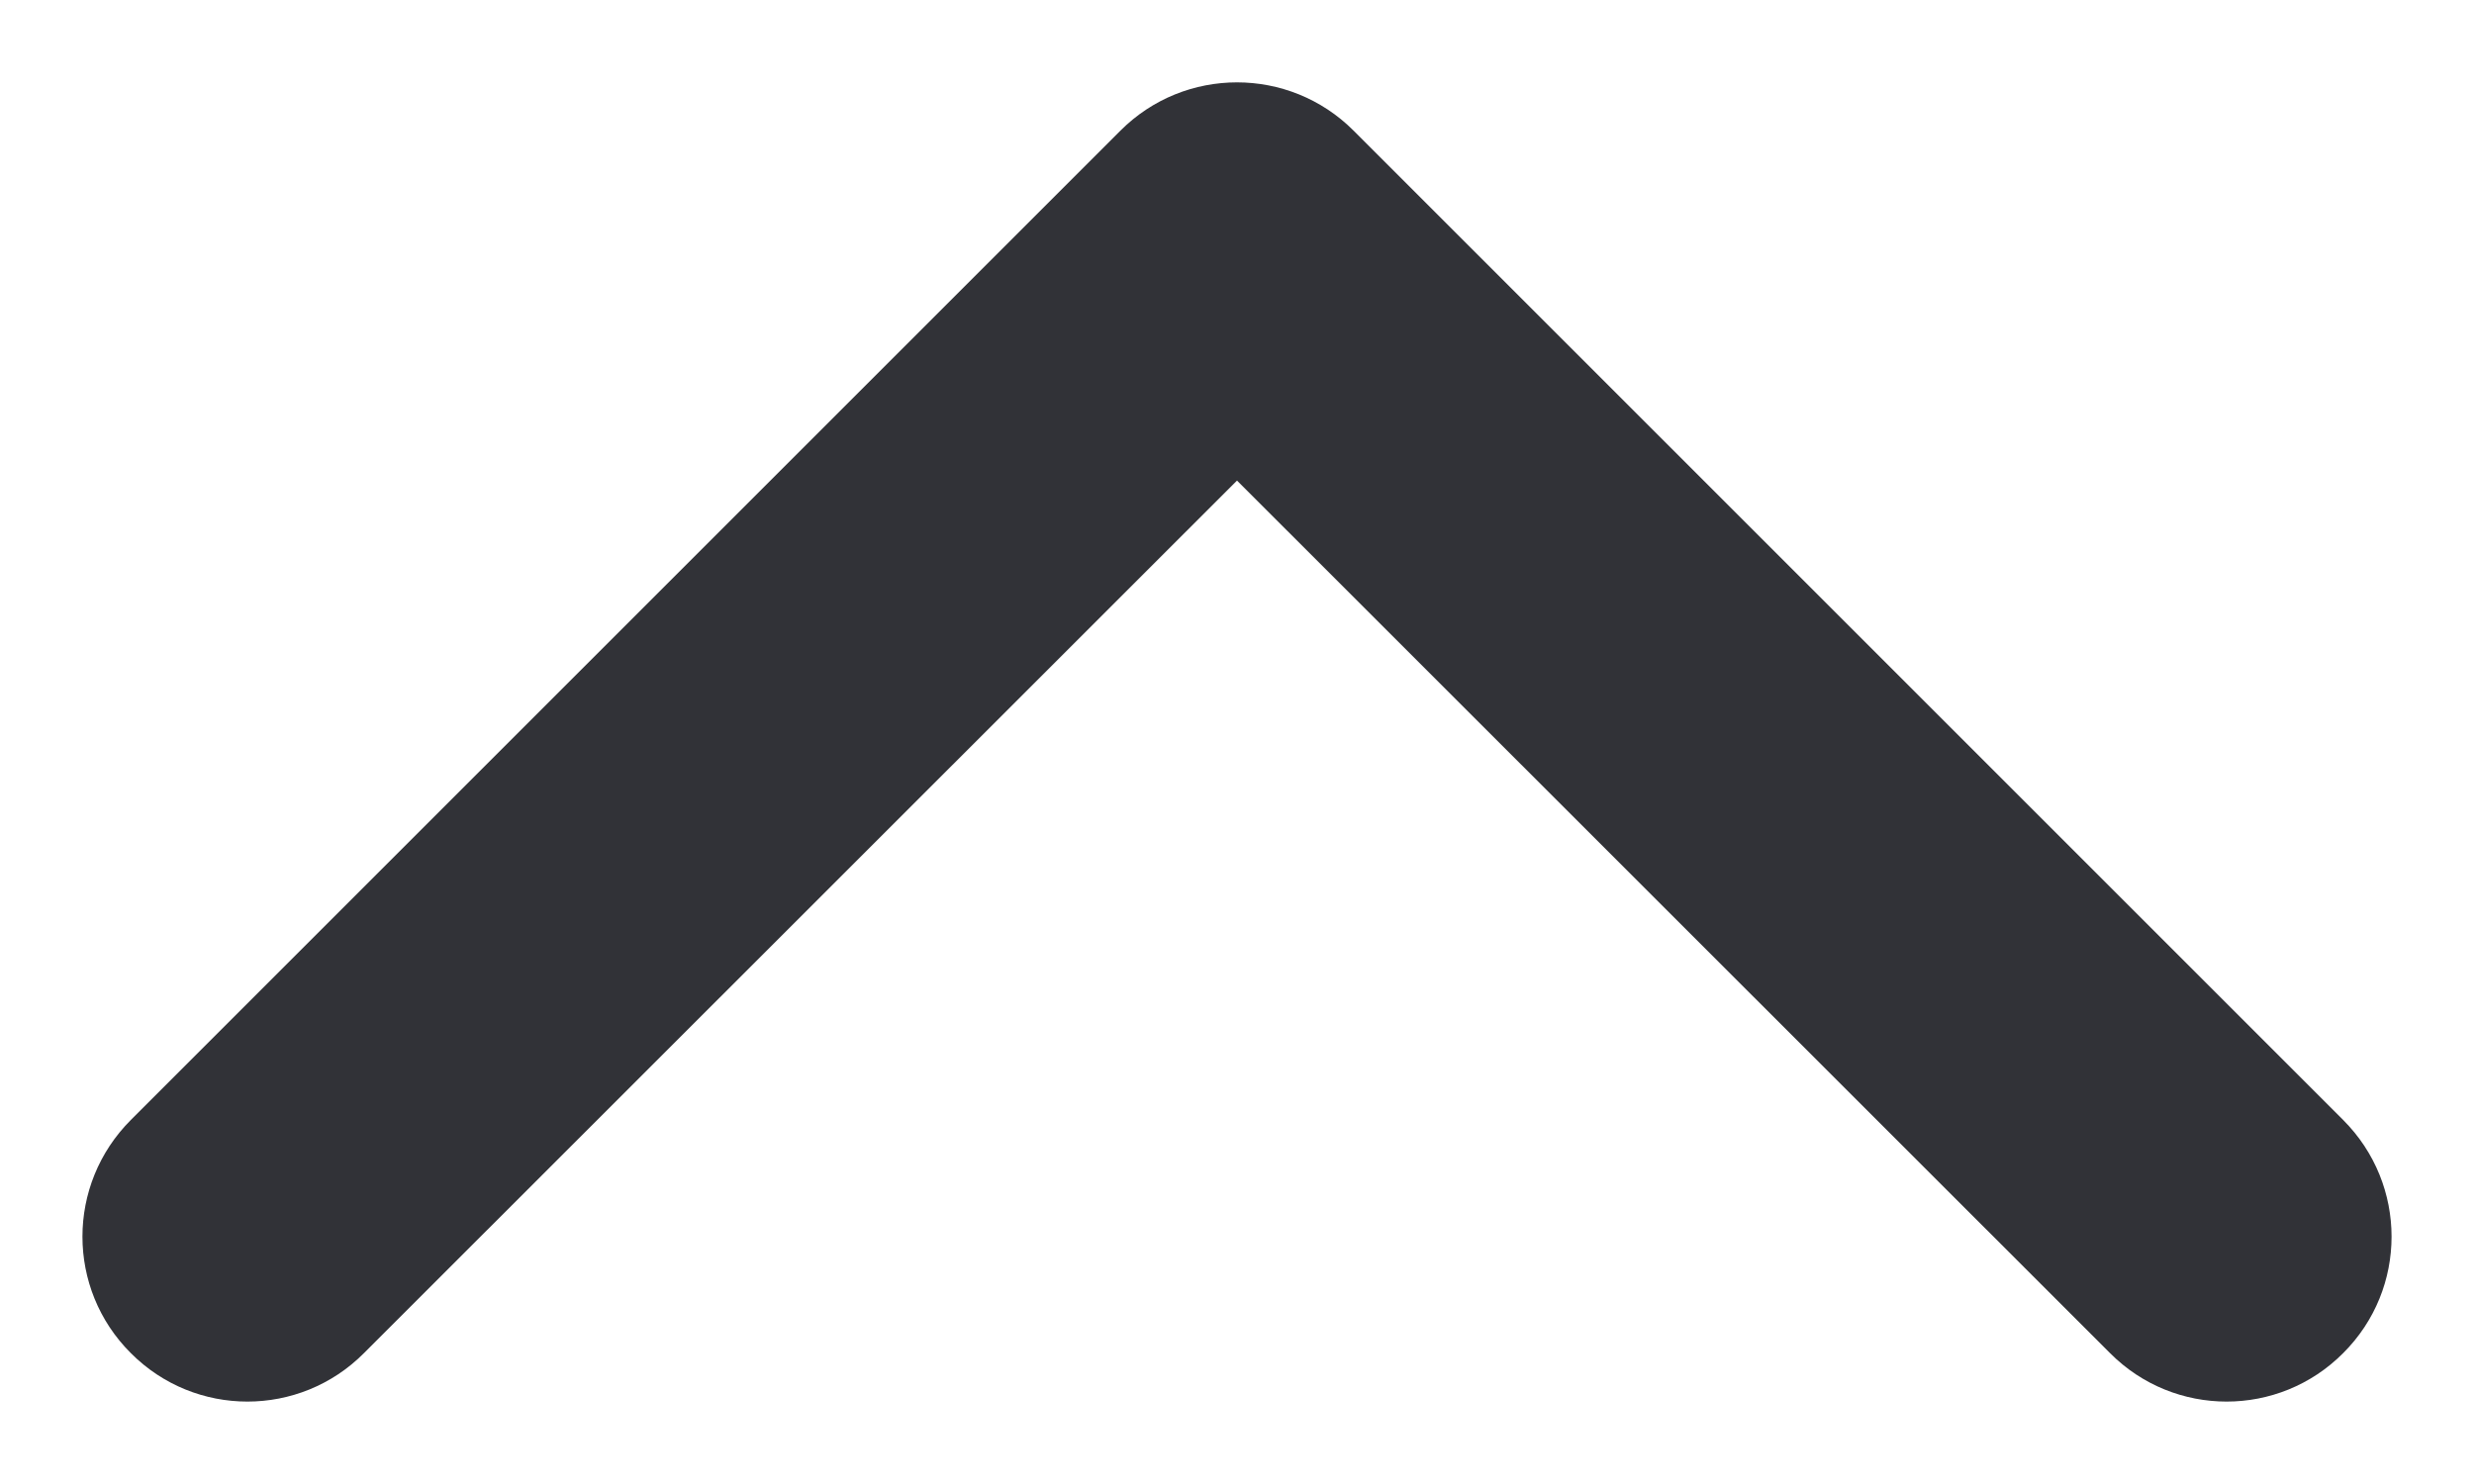
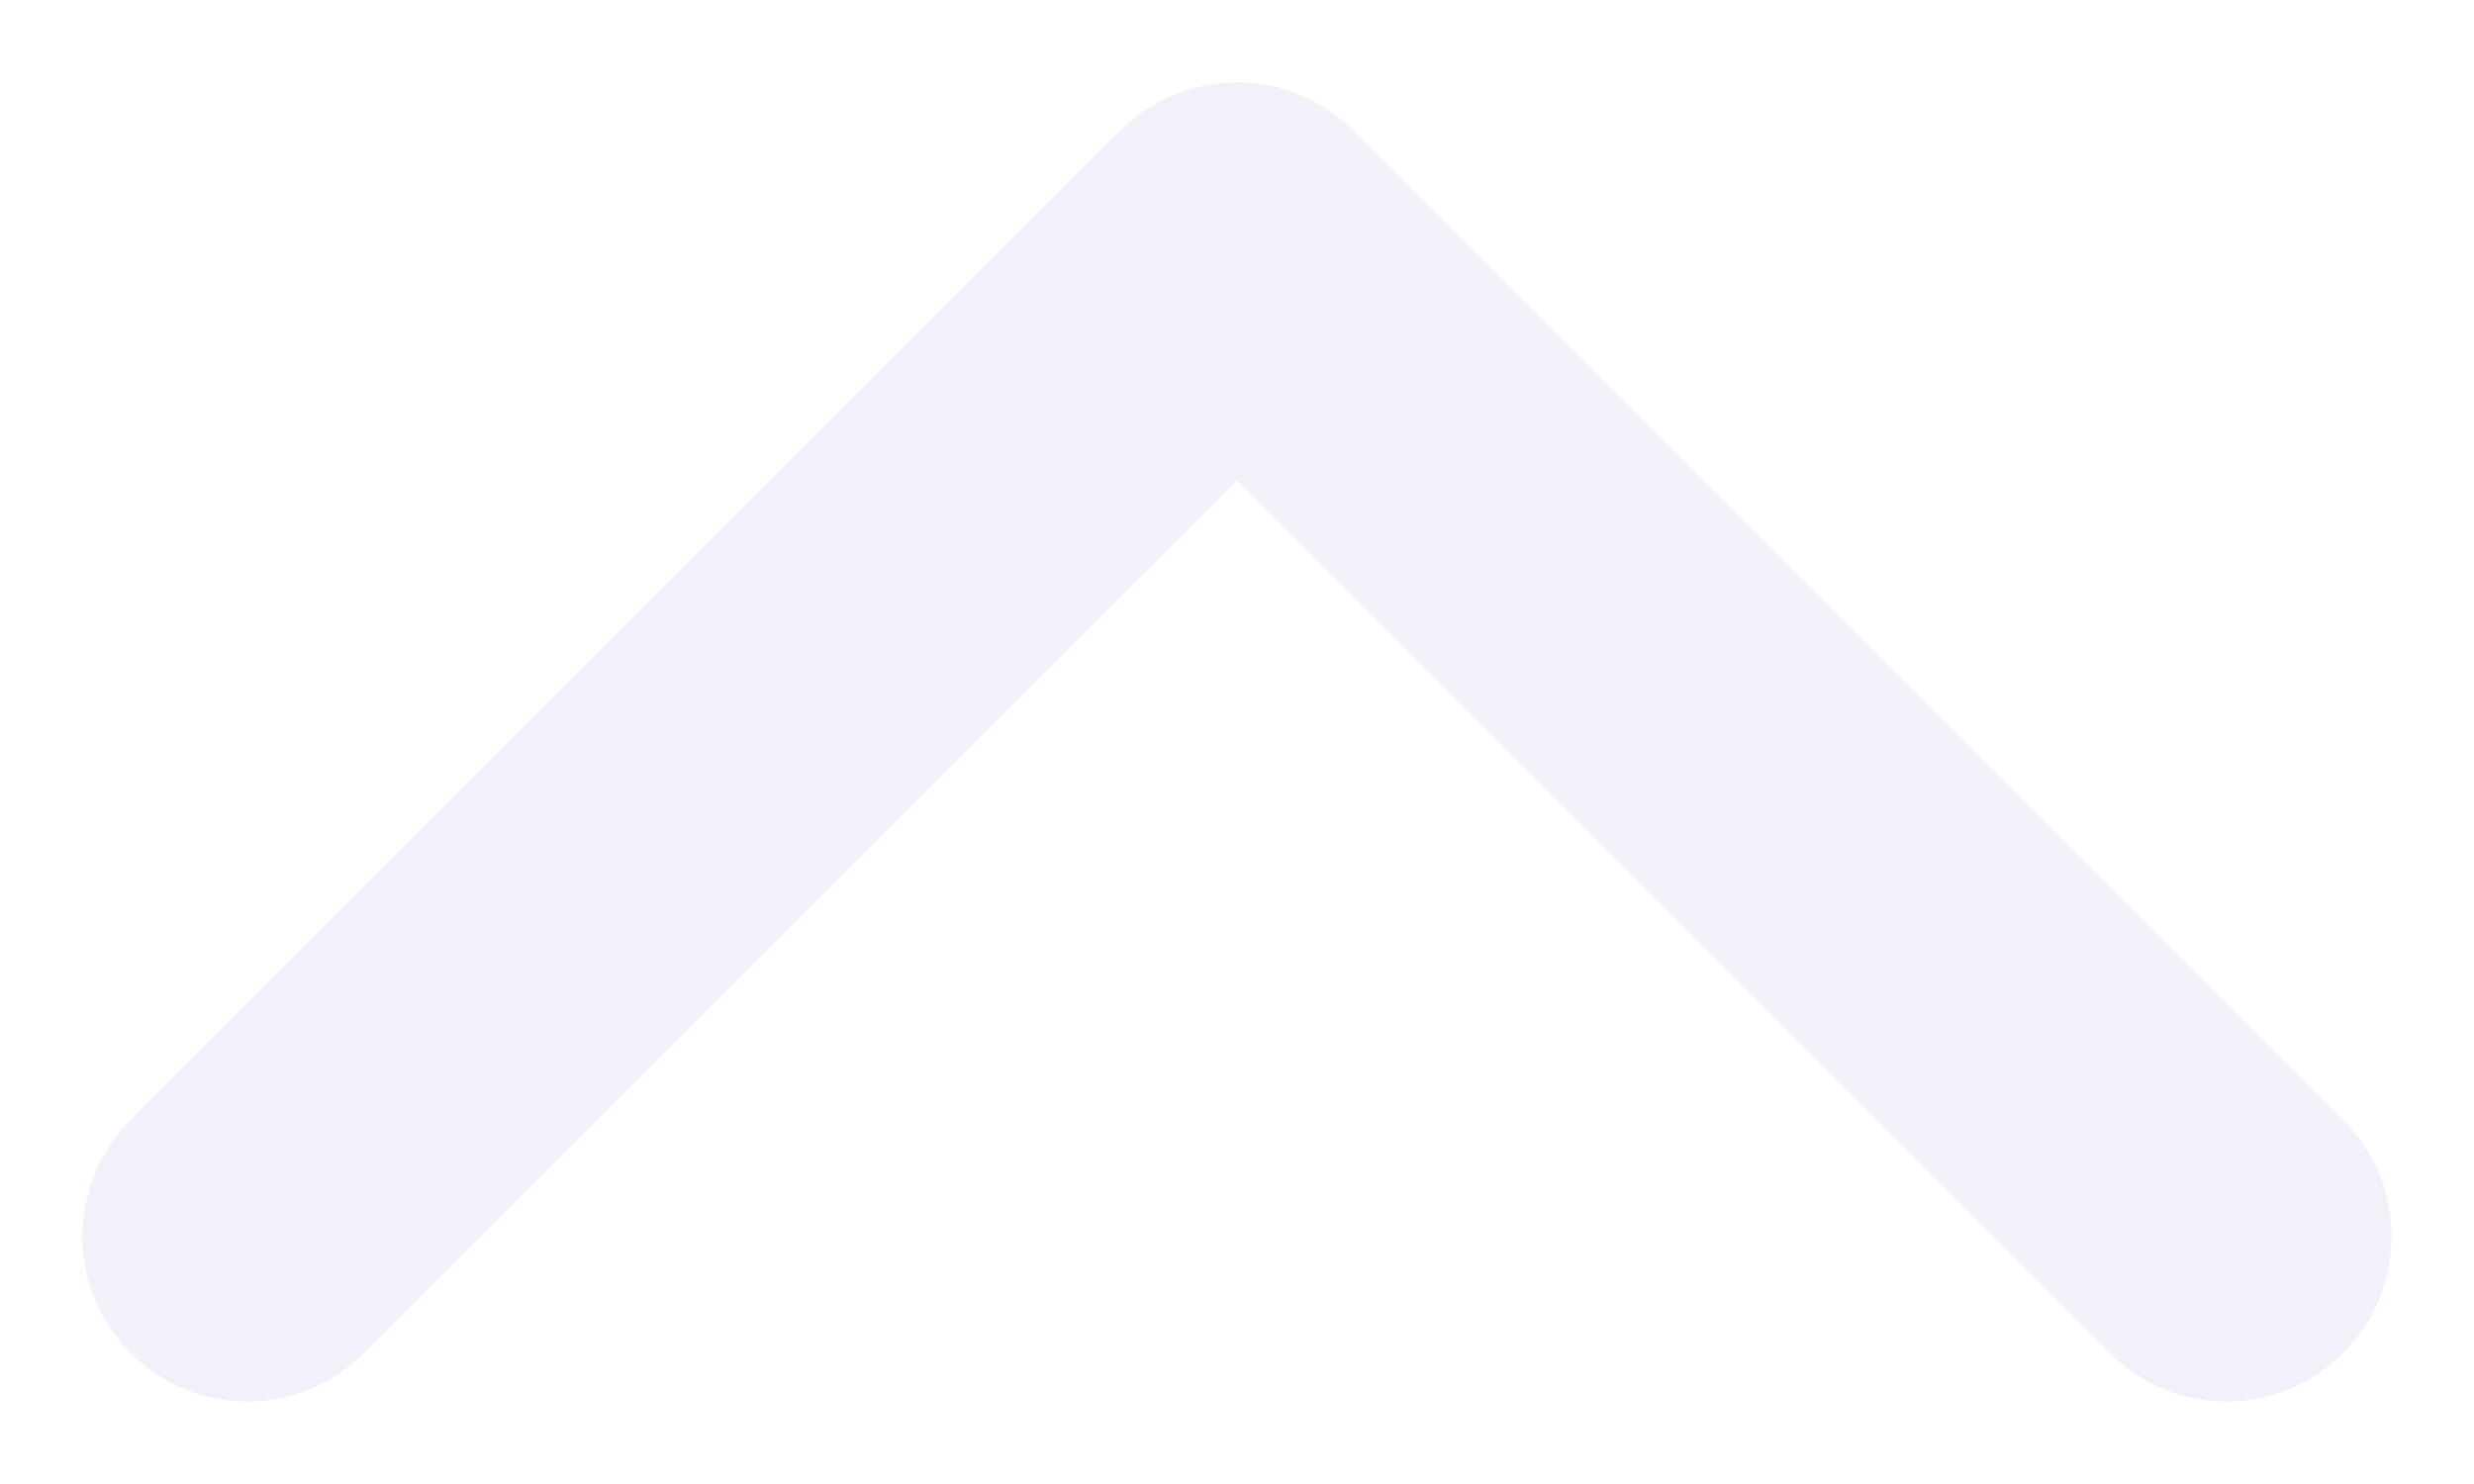
<svg xmlns="http://www.w3.org/2000/svg" width="10" height="6" viewBox="0 0 10 6" fill="none">
-   <path fill-rule="evenodd" clip-rule="evenodd" d="M0.529 5.471C0.268 5.211 0.268 4.789 0.529 4.528L4.529 0.528C4.789 0.268 5.211 0.268 5.471 0.528L9.471 4.528C9.732 4.789 9.732 5.211 9.471 5.471C9.211 5.732 8.789 5.732 8.529 5.471L5 1.943L1.471 5.471C1.211 5.732 0.789 5.732 0.529 5.471Z" fill="#313237" />
+   <path fill-rule="evenodd" clip-rule="evenodd" d="M0.528 5.471C0.268 5.211 0.268 4.789 0.528 4.528L4.528 0.528C4.789 0.268 5.211 0.268 5.471 0.528L9.471 4.528C9.732 4.789 9.732 5.211 9.471 5.471C9.211 5.732 8.789 5.732 8.528 5.471L5 1.943L1.471 5.471C1.211 5.732 0.789 5.732 0.528 5.471Z" fill="#F1F2F9" />
</svg>
